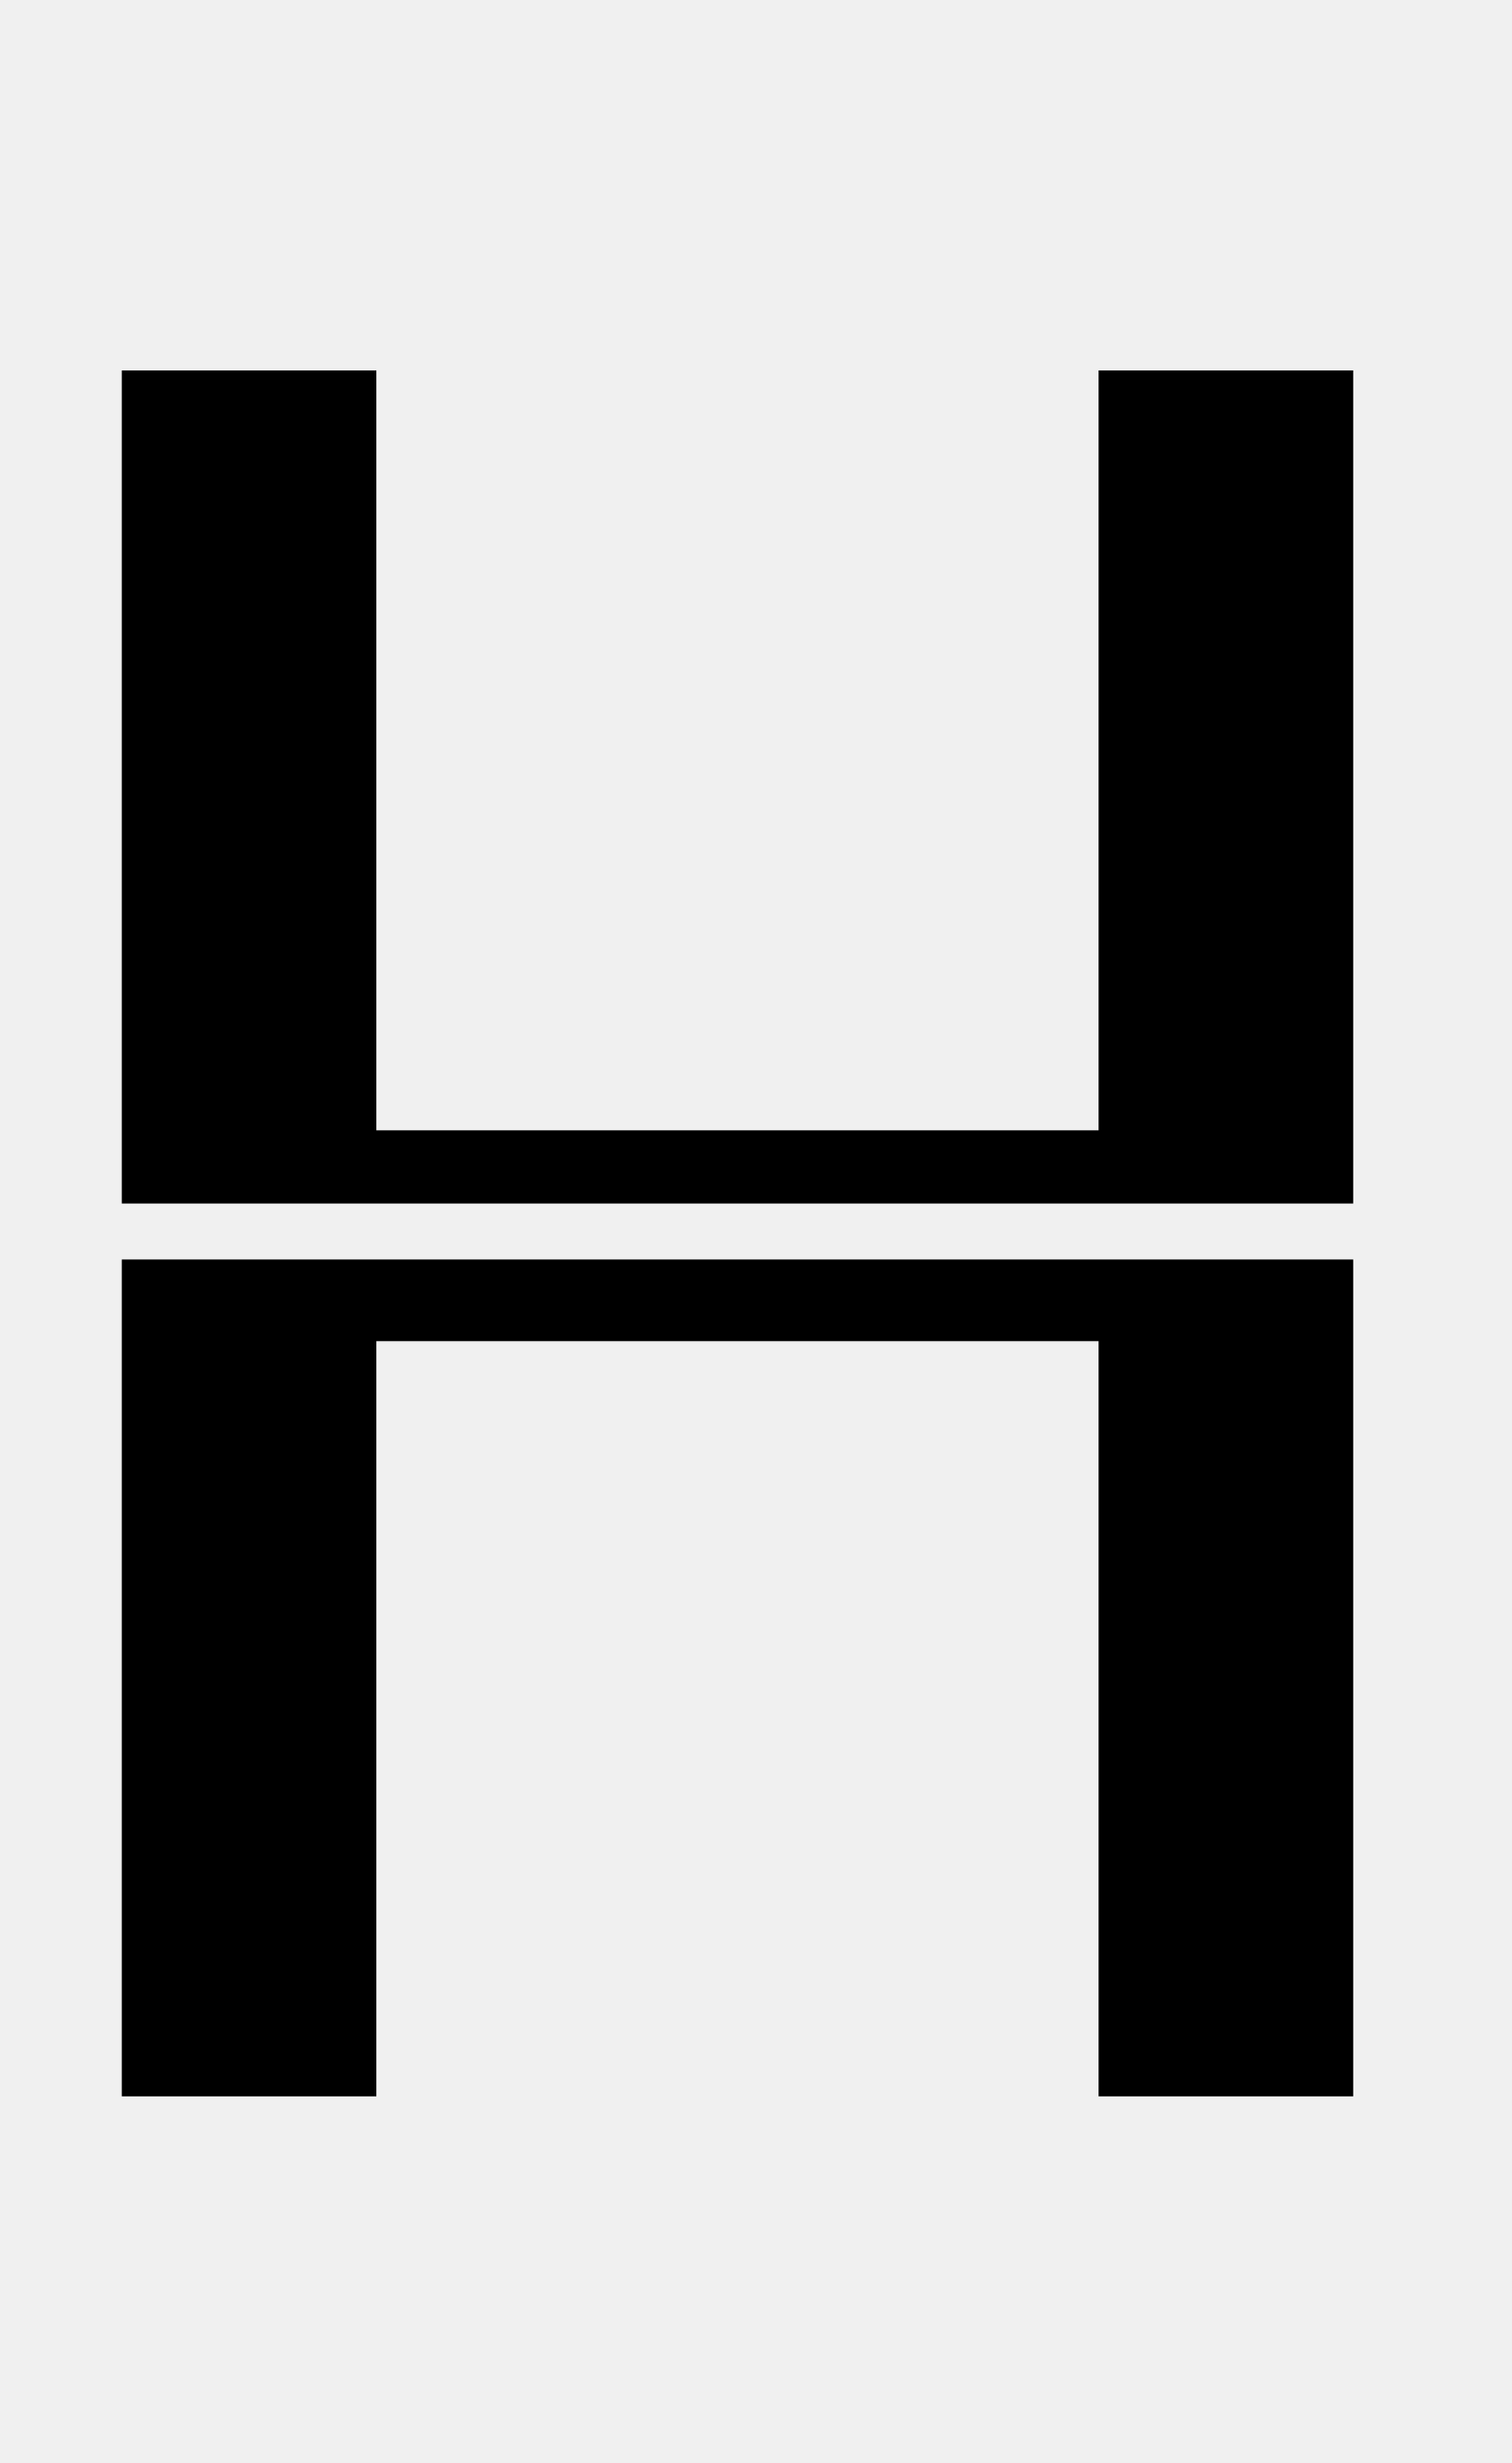
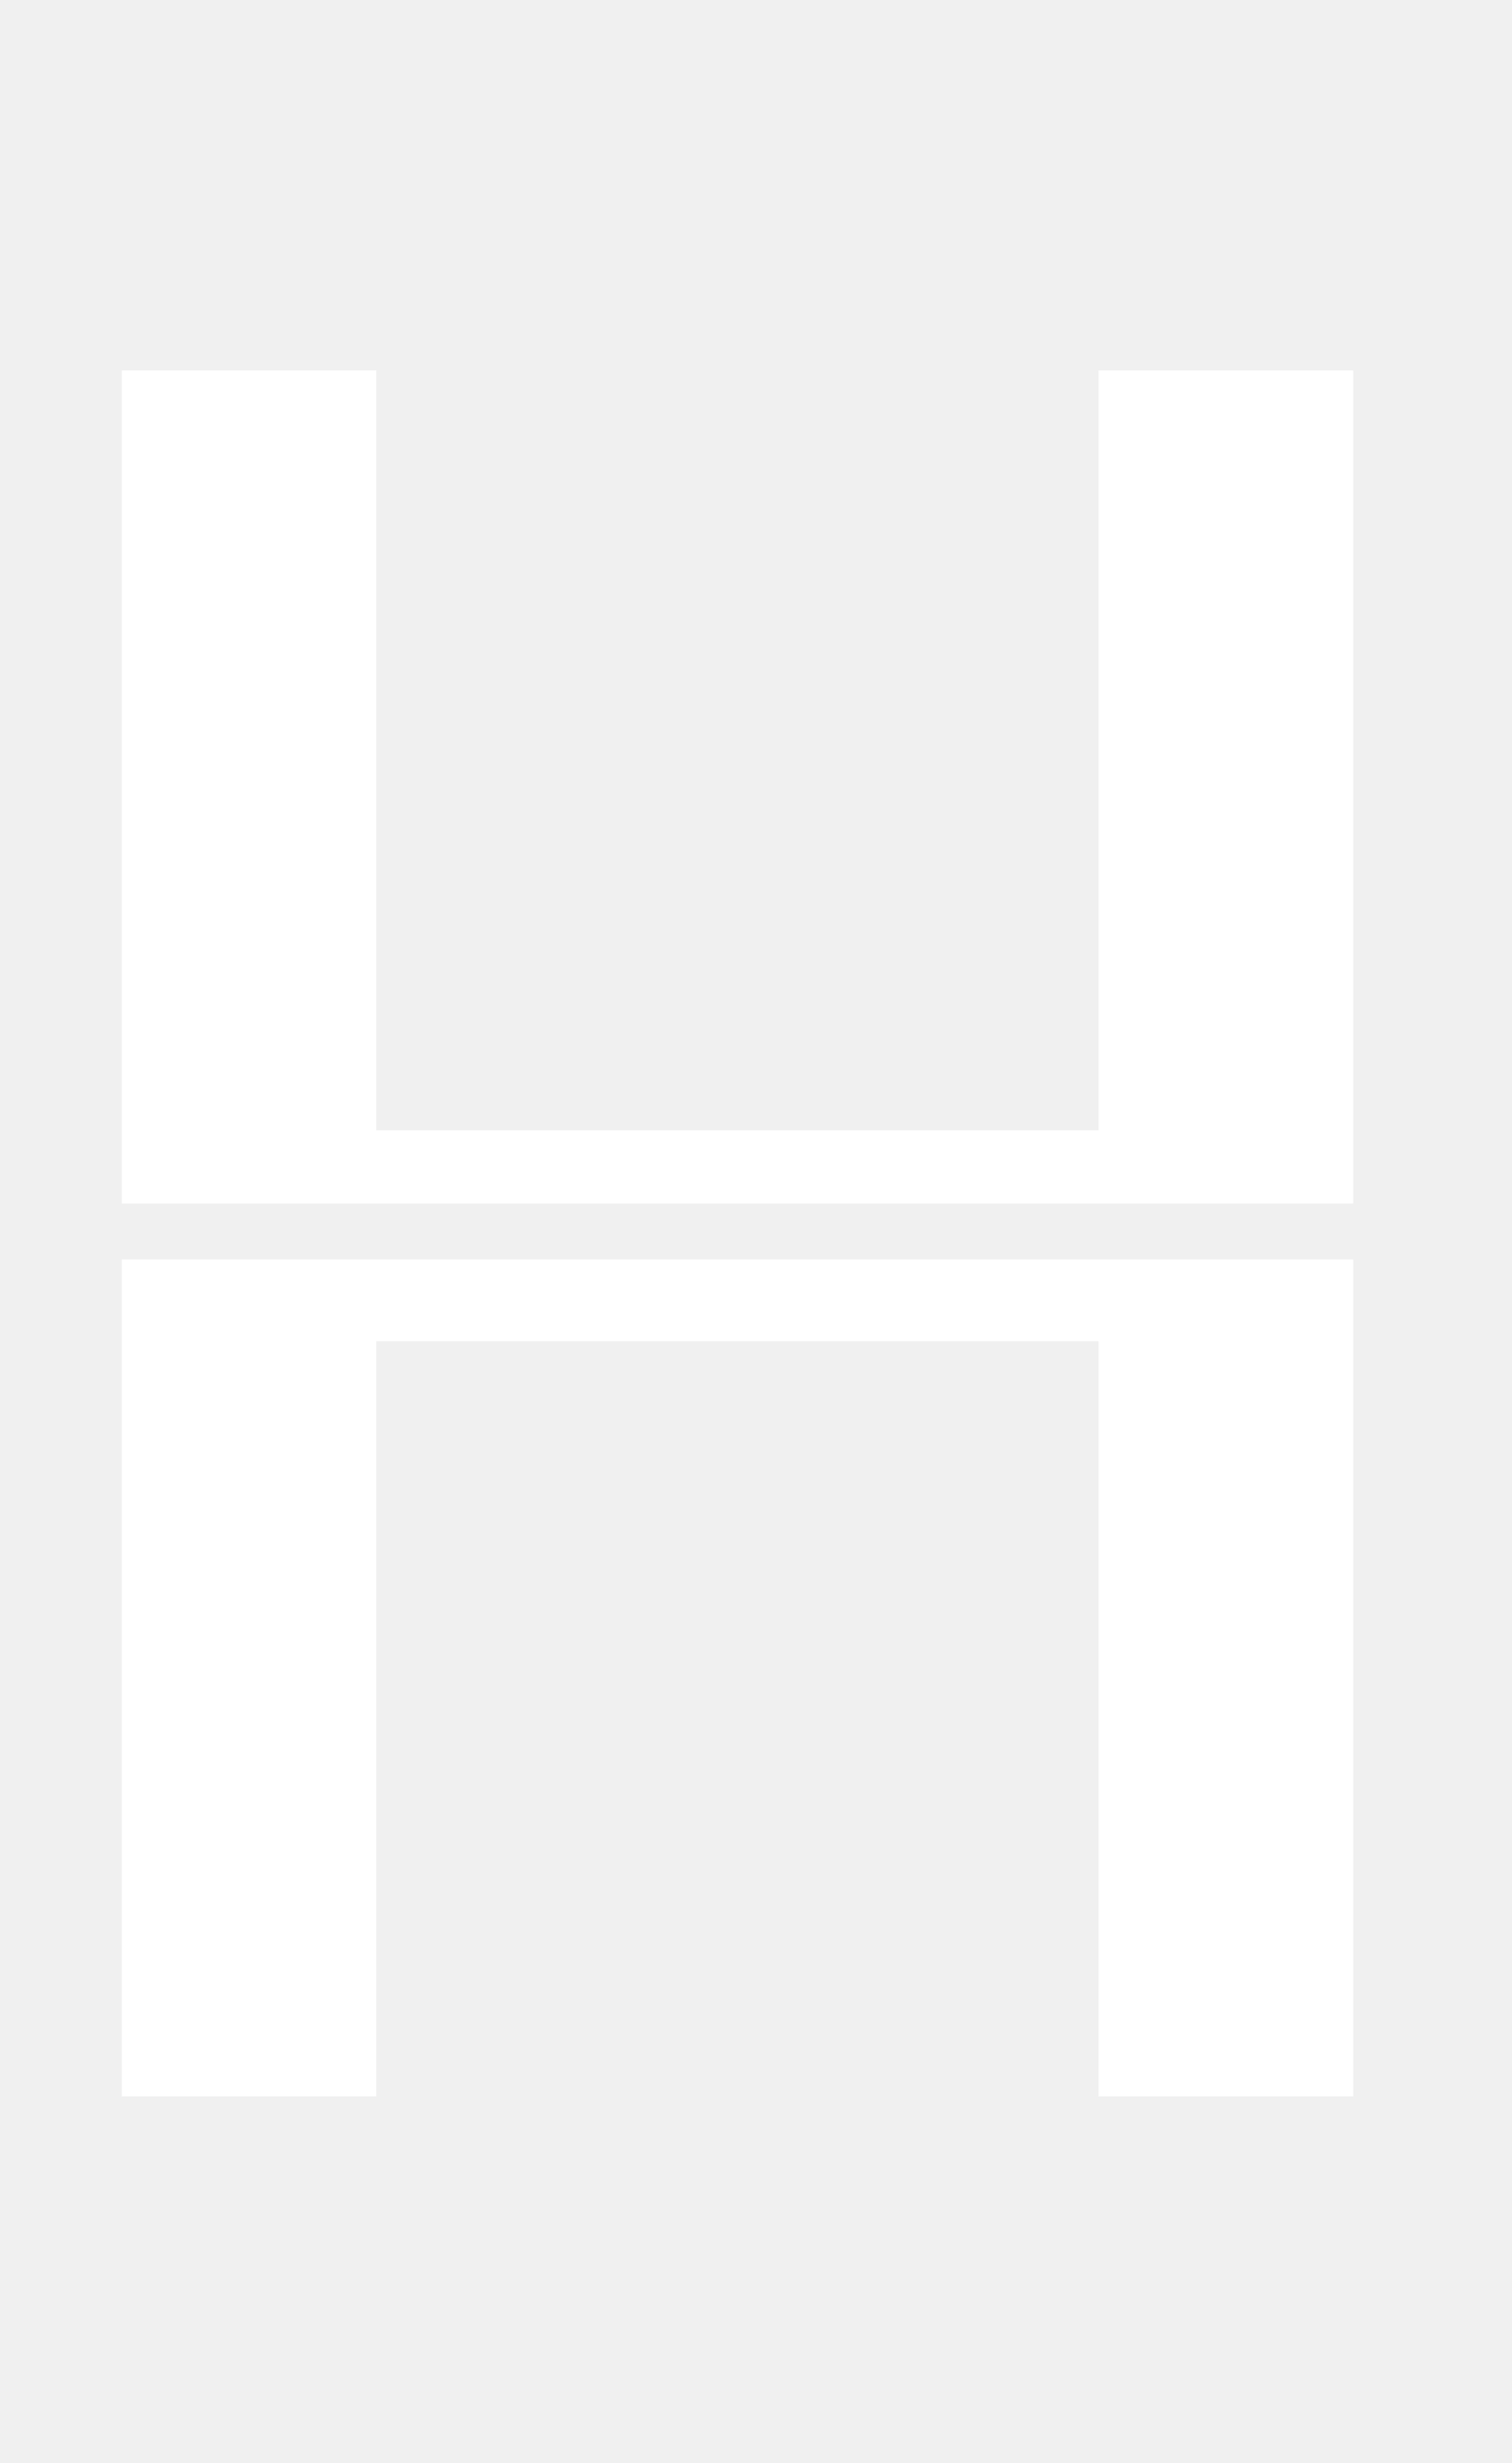
<svg xmlns="http://www.w3.org/2000/svg" width="54.0mm" height="88.0mm" viewBox="0.0 -42.3 54.0 88.0" version="1.1">
-   <path d="M 48.357,-29.064 L 39.259,-29.064 L 39.259,-1.914 L 13.449,-1.914 L 13.449,-29.064 L 4.352,-29.064 L 4.352,0.7 L 48.357,0.7 L 48.357,-29.064" stroke="none" fill="#000000" stroke-width="0.1" />
-   <path d="M 13.449,5.618 L 39.259,5.618 L 39.259,32.6 L 48.357,32.6 L 48.357,2.7 L 4.352,2.7 L 4.352,32.6 L 13.449,32.6 L 13.449,5.618" stroke="none" fill="#000000" stroke-width="0.1" />
+   <path d="M 48.357,-29.064 L 39.259,-29.064 L 39.259,-1.914 L 13.449,-1.914 L 13.449,-29.064 L 4.352,-29.064 L 4.352,0.7 L 48.357,0.7 L 48.357,-29.064" stroke="none" fill="#ffffff" stroke-width="0.1" />
+   <path d="M 13.449,5.618 L 39.259,5.618 L 39.259,32.6 L 48.357,32.6 L 48.357,2.7 L 4.352,2.7 L 4.352,32.6 L 13.449,32.6 L 13.449,5.618" stroke="none" fill="#ffffff" stroke-width="0.1" />
</svg>
